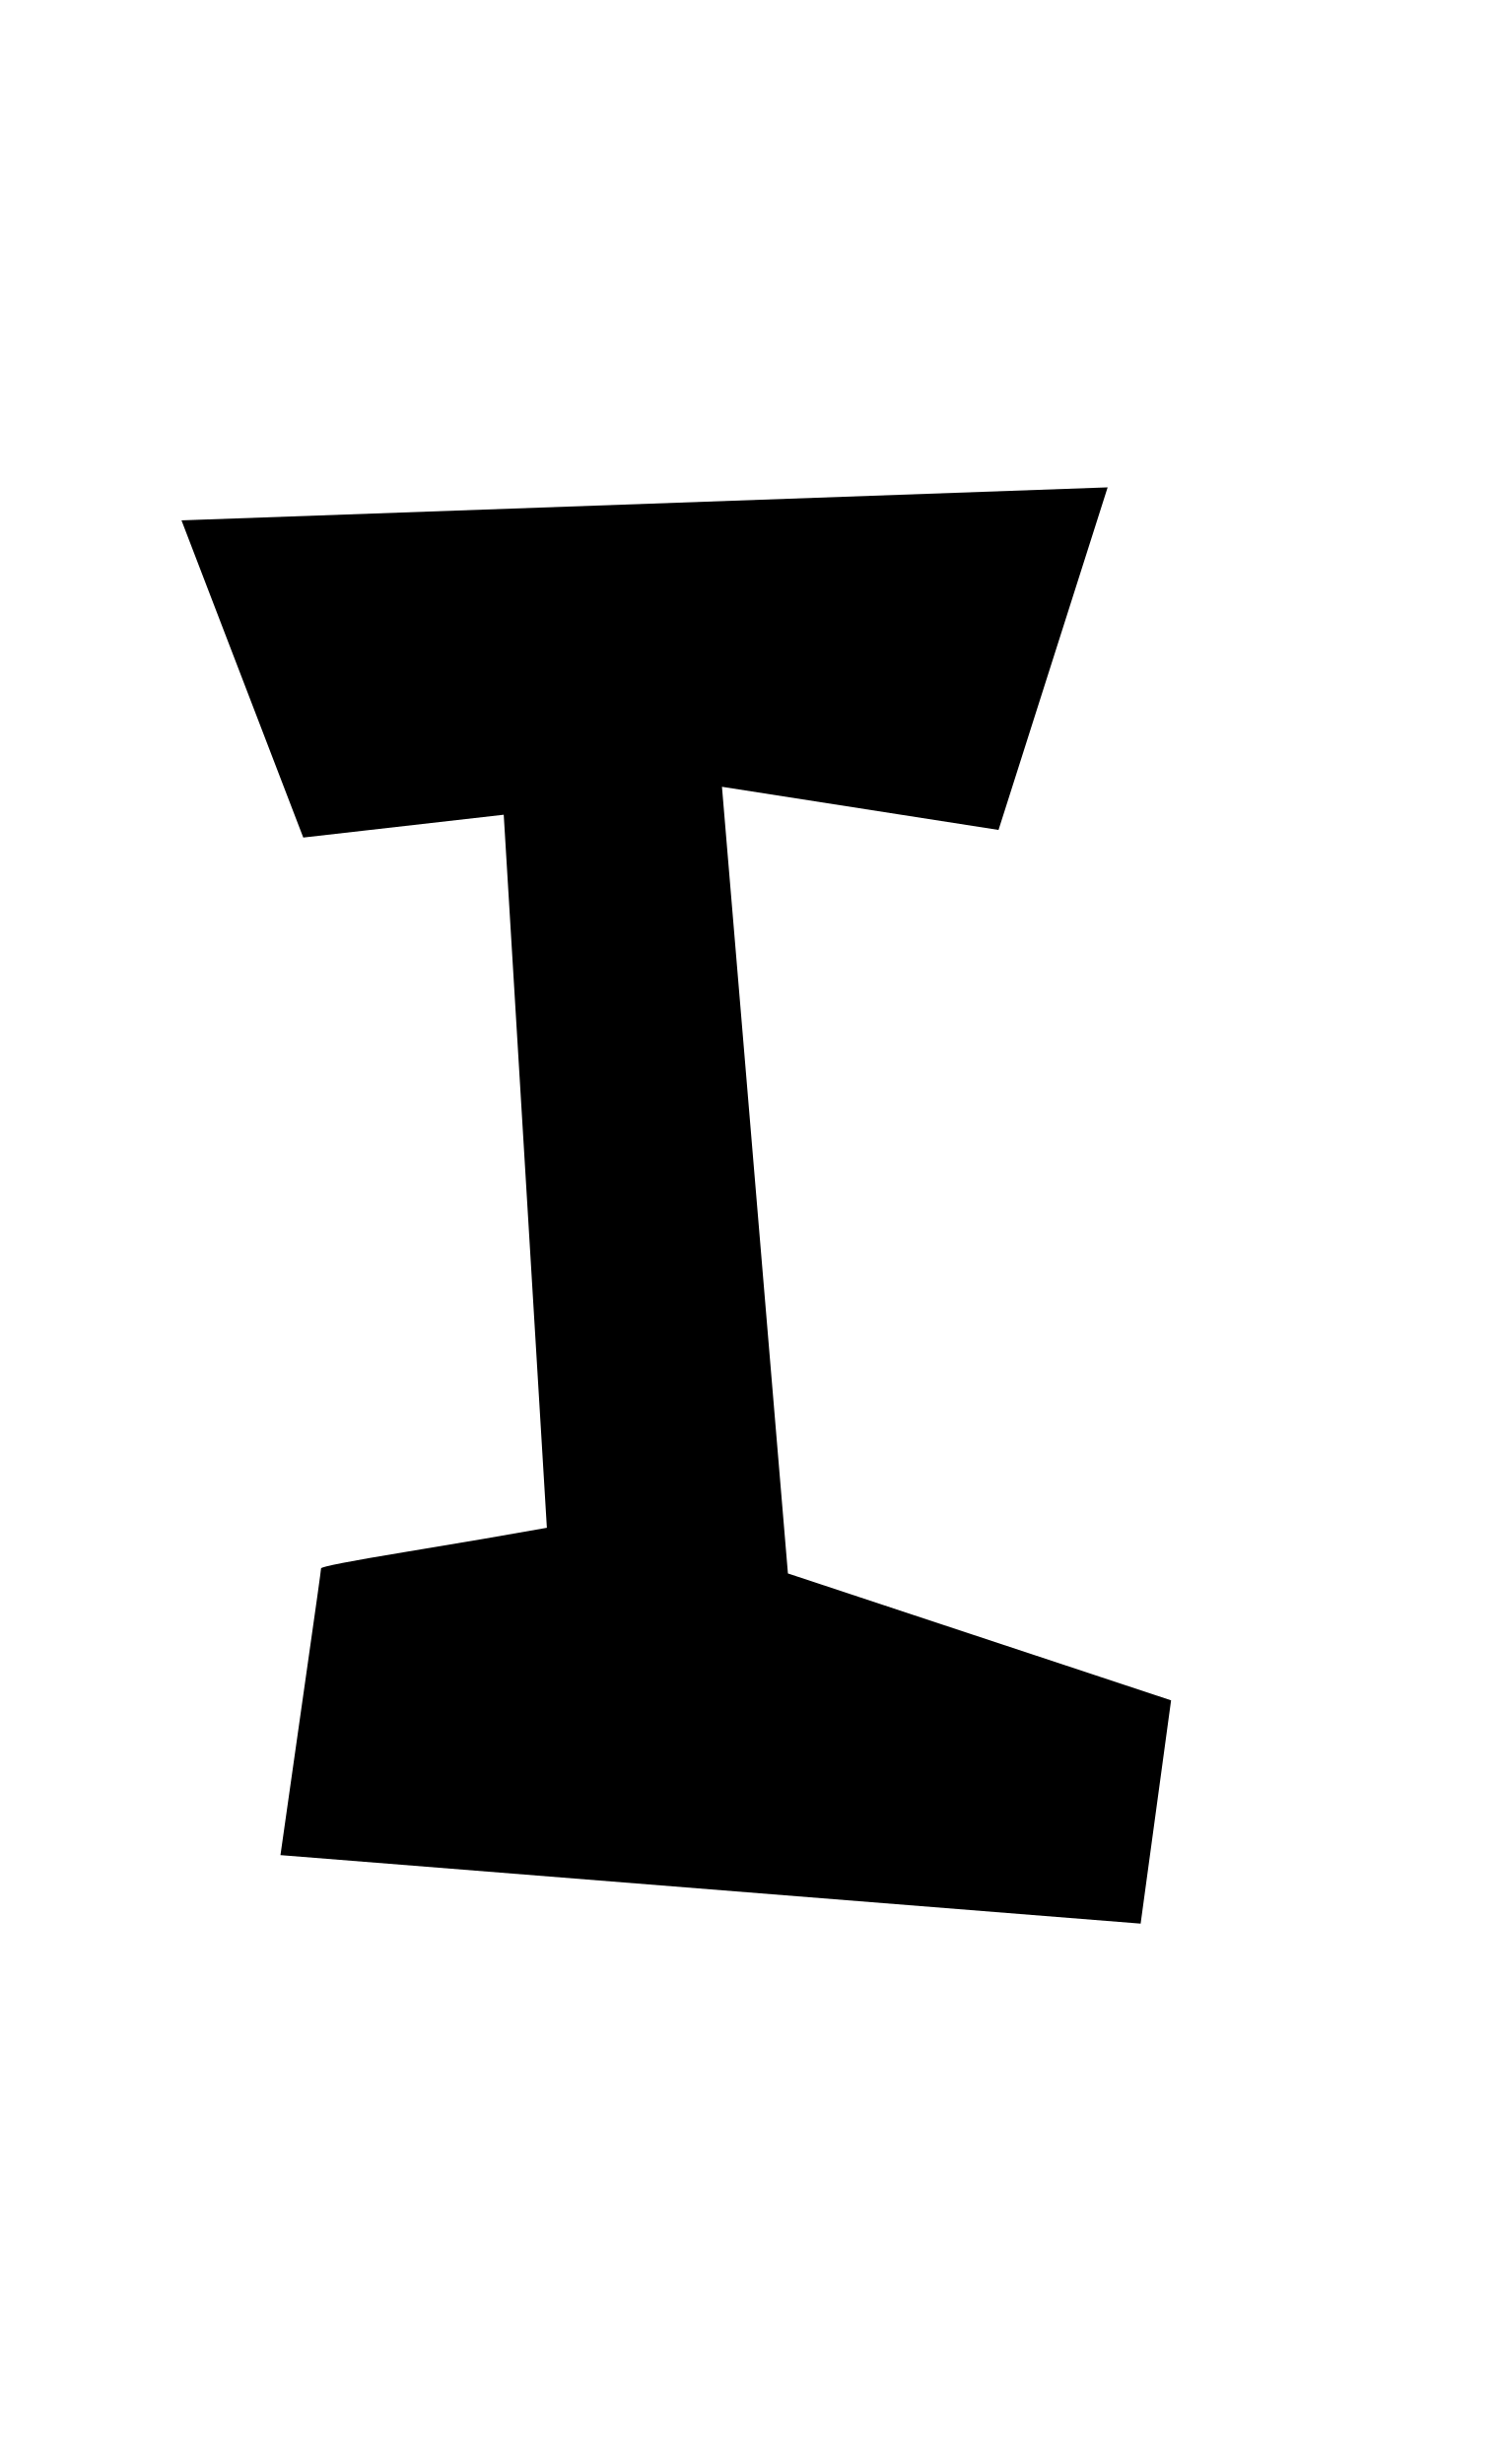
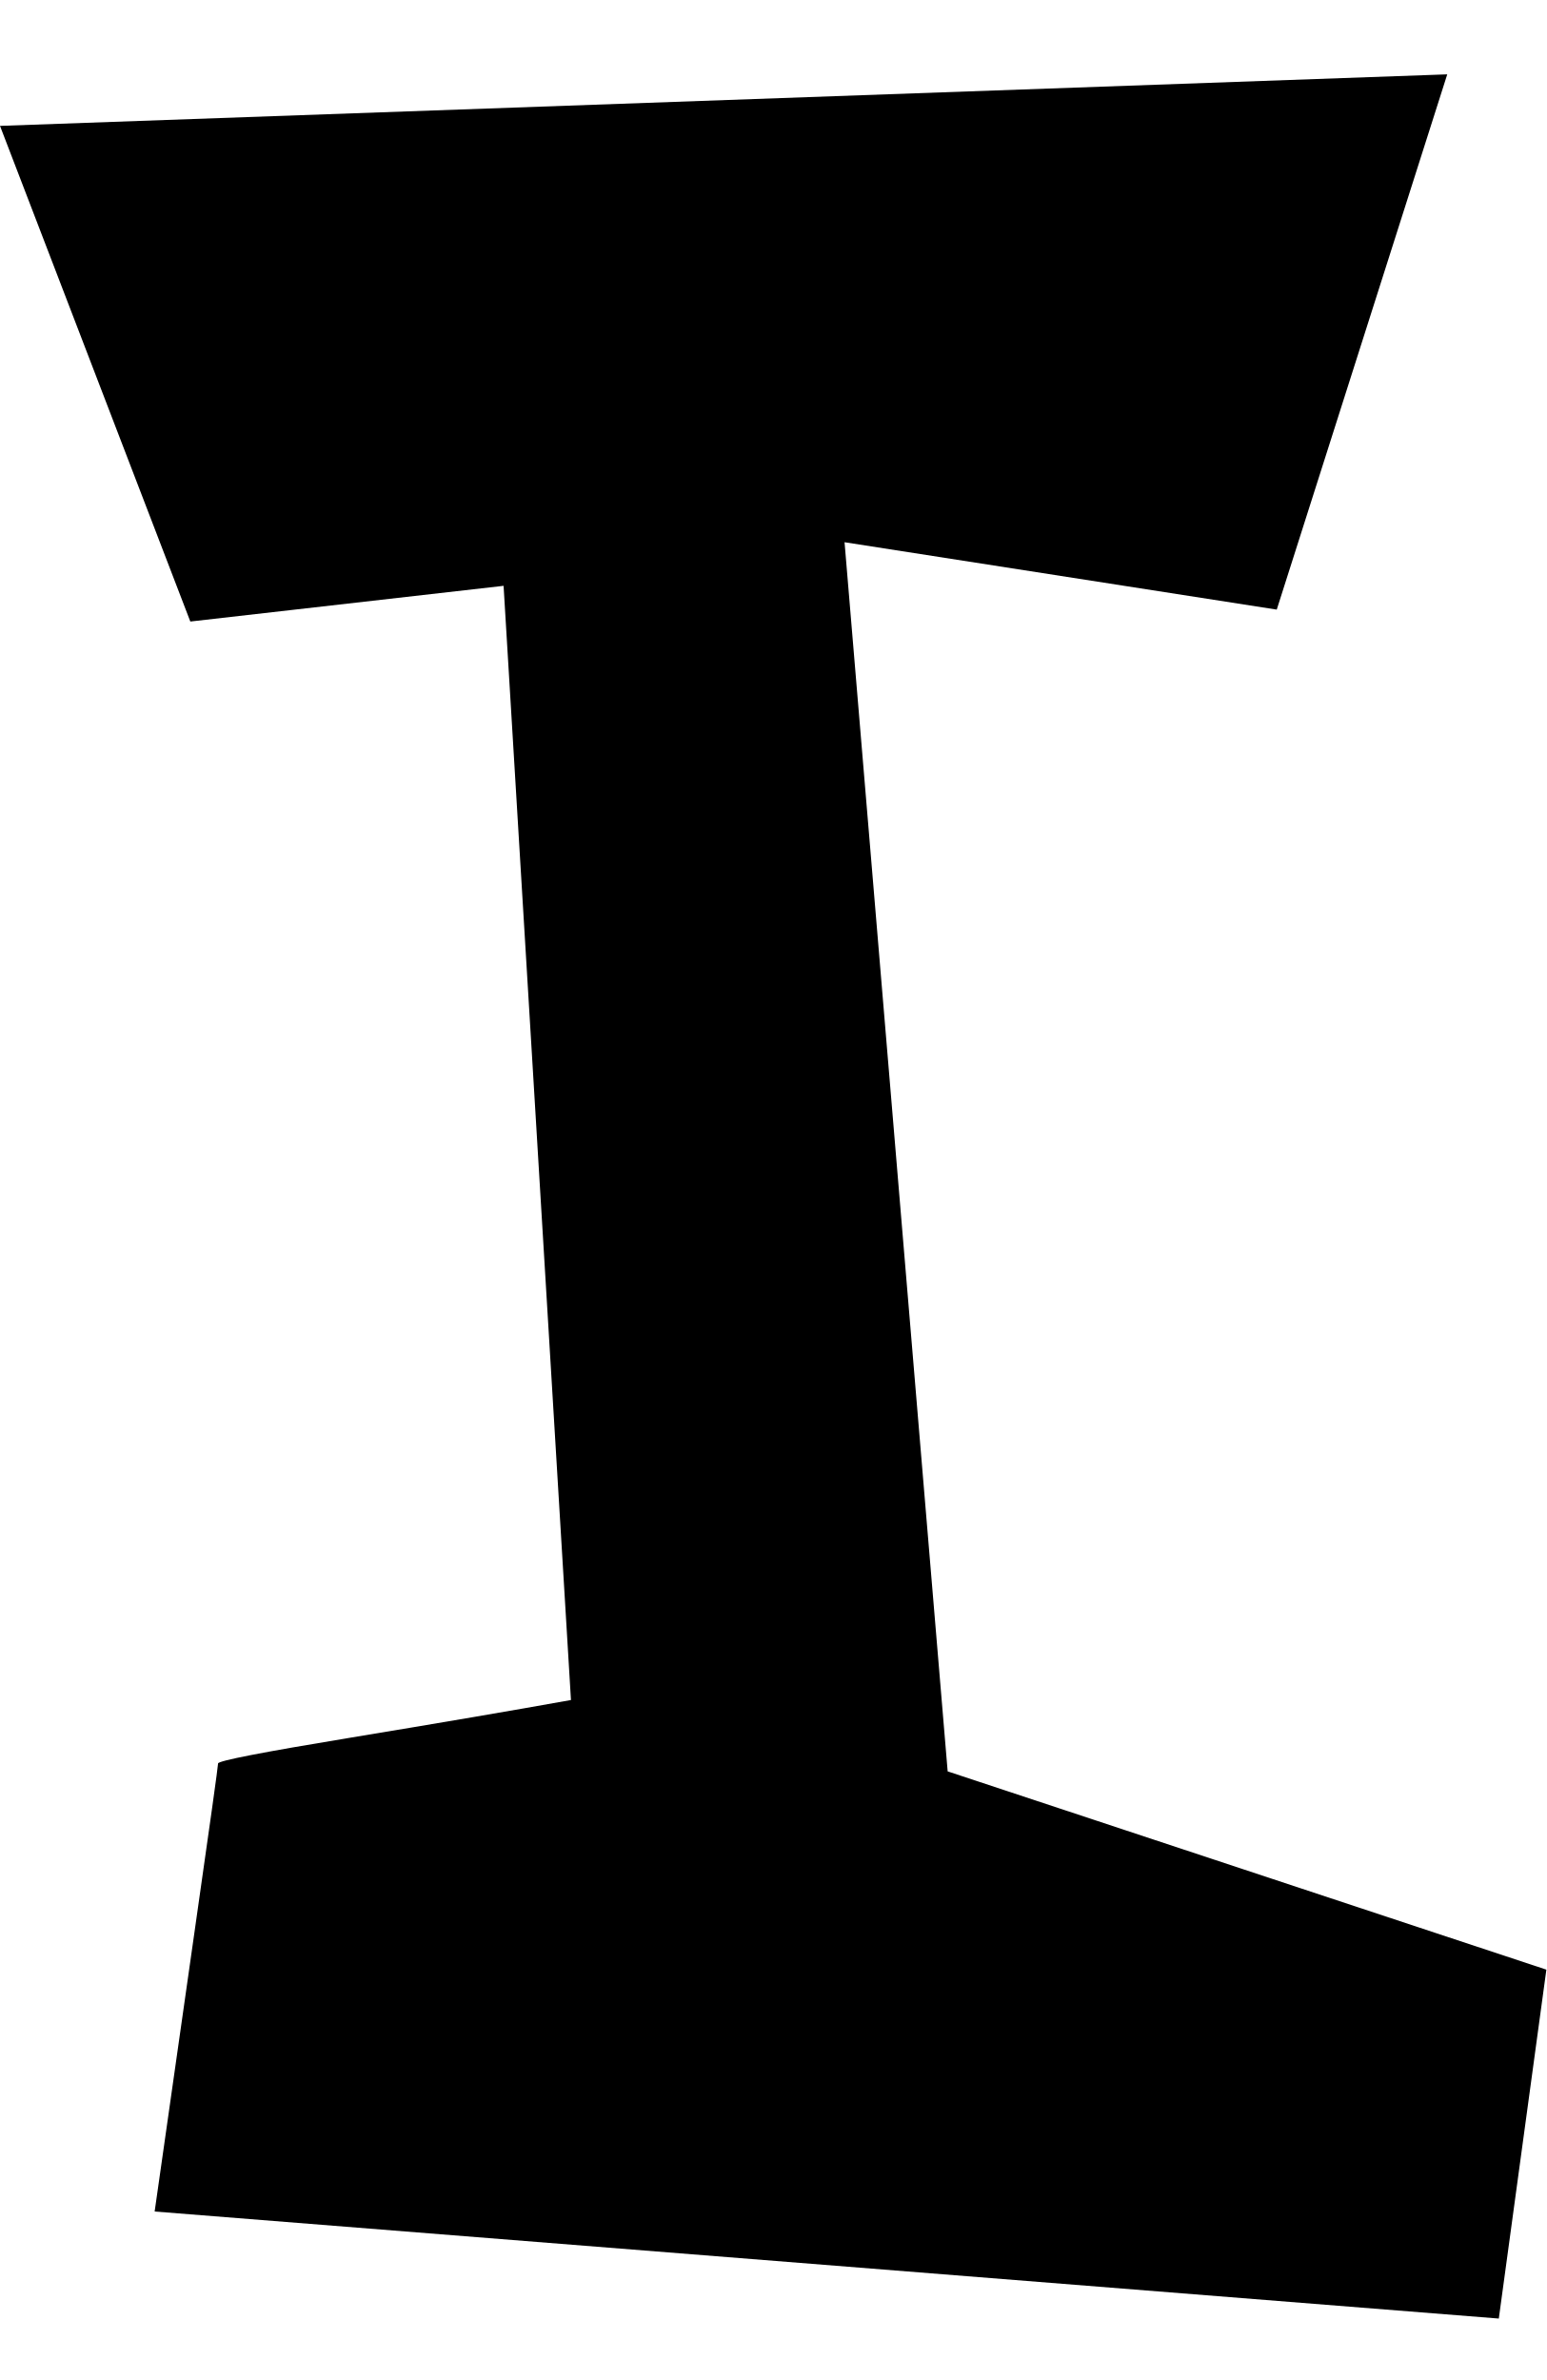
- <svg xmlns="http://www.w3.org/2000/svg" version="1.0" id="glyph_I" x="0px" y="0px" width="56px" height="92px">
+ <svg xmlns="http://www.w3.org/2000/svg" version="1.0" id="glyph_I" x="0px" y="0px" width="63.977px" height="98.466px">
  <g id="I">
-     <path style="fill:#000000;stroke-width:0px" d="M11.324 31.272 C10.187 28.312 7.913 22.39 6.777 19.429 C15.422 19.121 32.714 18.505 41.359 18.197 C40.341 21.395 38.304 27.79 37.285 30.988 C34.703 30.585 29.54 29.78 26.958 29.377 C27.574 36.72 28.805 51.406 29.421 58.749 C32.998 59.934 40.151 62.302 43.728 63.487 C43.444 65.571 42.875 69.74 42.591 71.824 C34.561 71.185 18.502 69.906 10.472 69.266 Q10.851 66.59 11.419 62.622 Q11.988 58.654 11.988 58.56 Q11.988 58.465 15.15 57.944 Q18.312 57.423 20.42 57.044 C20.018 50.388 19.212 37.076 18.809 30.42 C16.938 30.633 13.196 31.059 11.324 31.272 z" id="path_I_0" />
+     <path style="fill:#000000;stroke-width:0px" d="M59.876 3.076 C58.113 8.612 54.586 19.685 52.822 25.221 C48.352 24.524 39.412 23.13 34.941 22.433 C36.008 35.146 38.14 60.573 39.207 73.286 C45.399 75.337 57.784 79.438 63.977 81.489 C63.485 85.098 62.501 92.315 62.009 95.924 C48.106 94.817 48.106 94.817 6.398 91.495 Q7.054 86.861 8.038 79.992 Q9.022 73.122 9.022 72.958 C9.022 72.849 10.847 72.493 14.497 71.892 C18.147 71.29 21.189 70.771 23.622 70.334 C22.925 58.809 21.531 35.761 20.834 24.237 C17.594 24.606 11.114 25.345 7.874 25.714 C5.906 20.587 1.969 10.334 -0 5.208 C14.969 4.675 44.907 3.609 59.876 3.076 z" id="path_E_0" />
  </g>
</svg>
